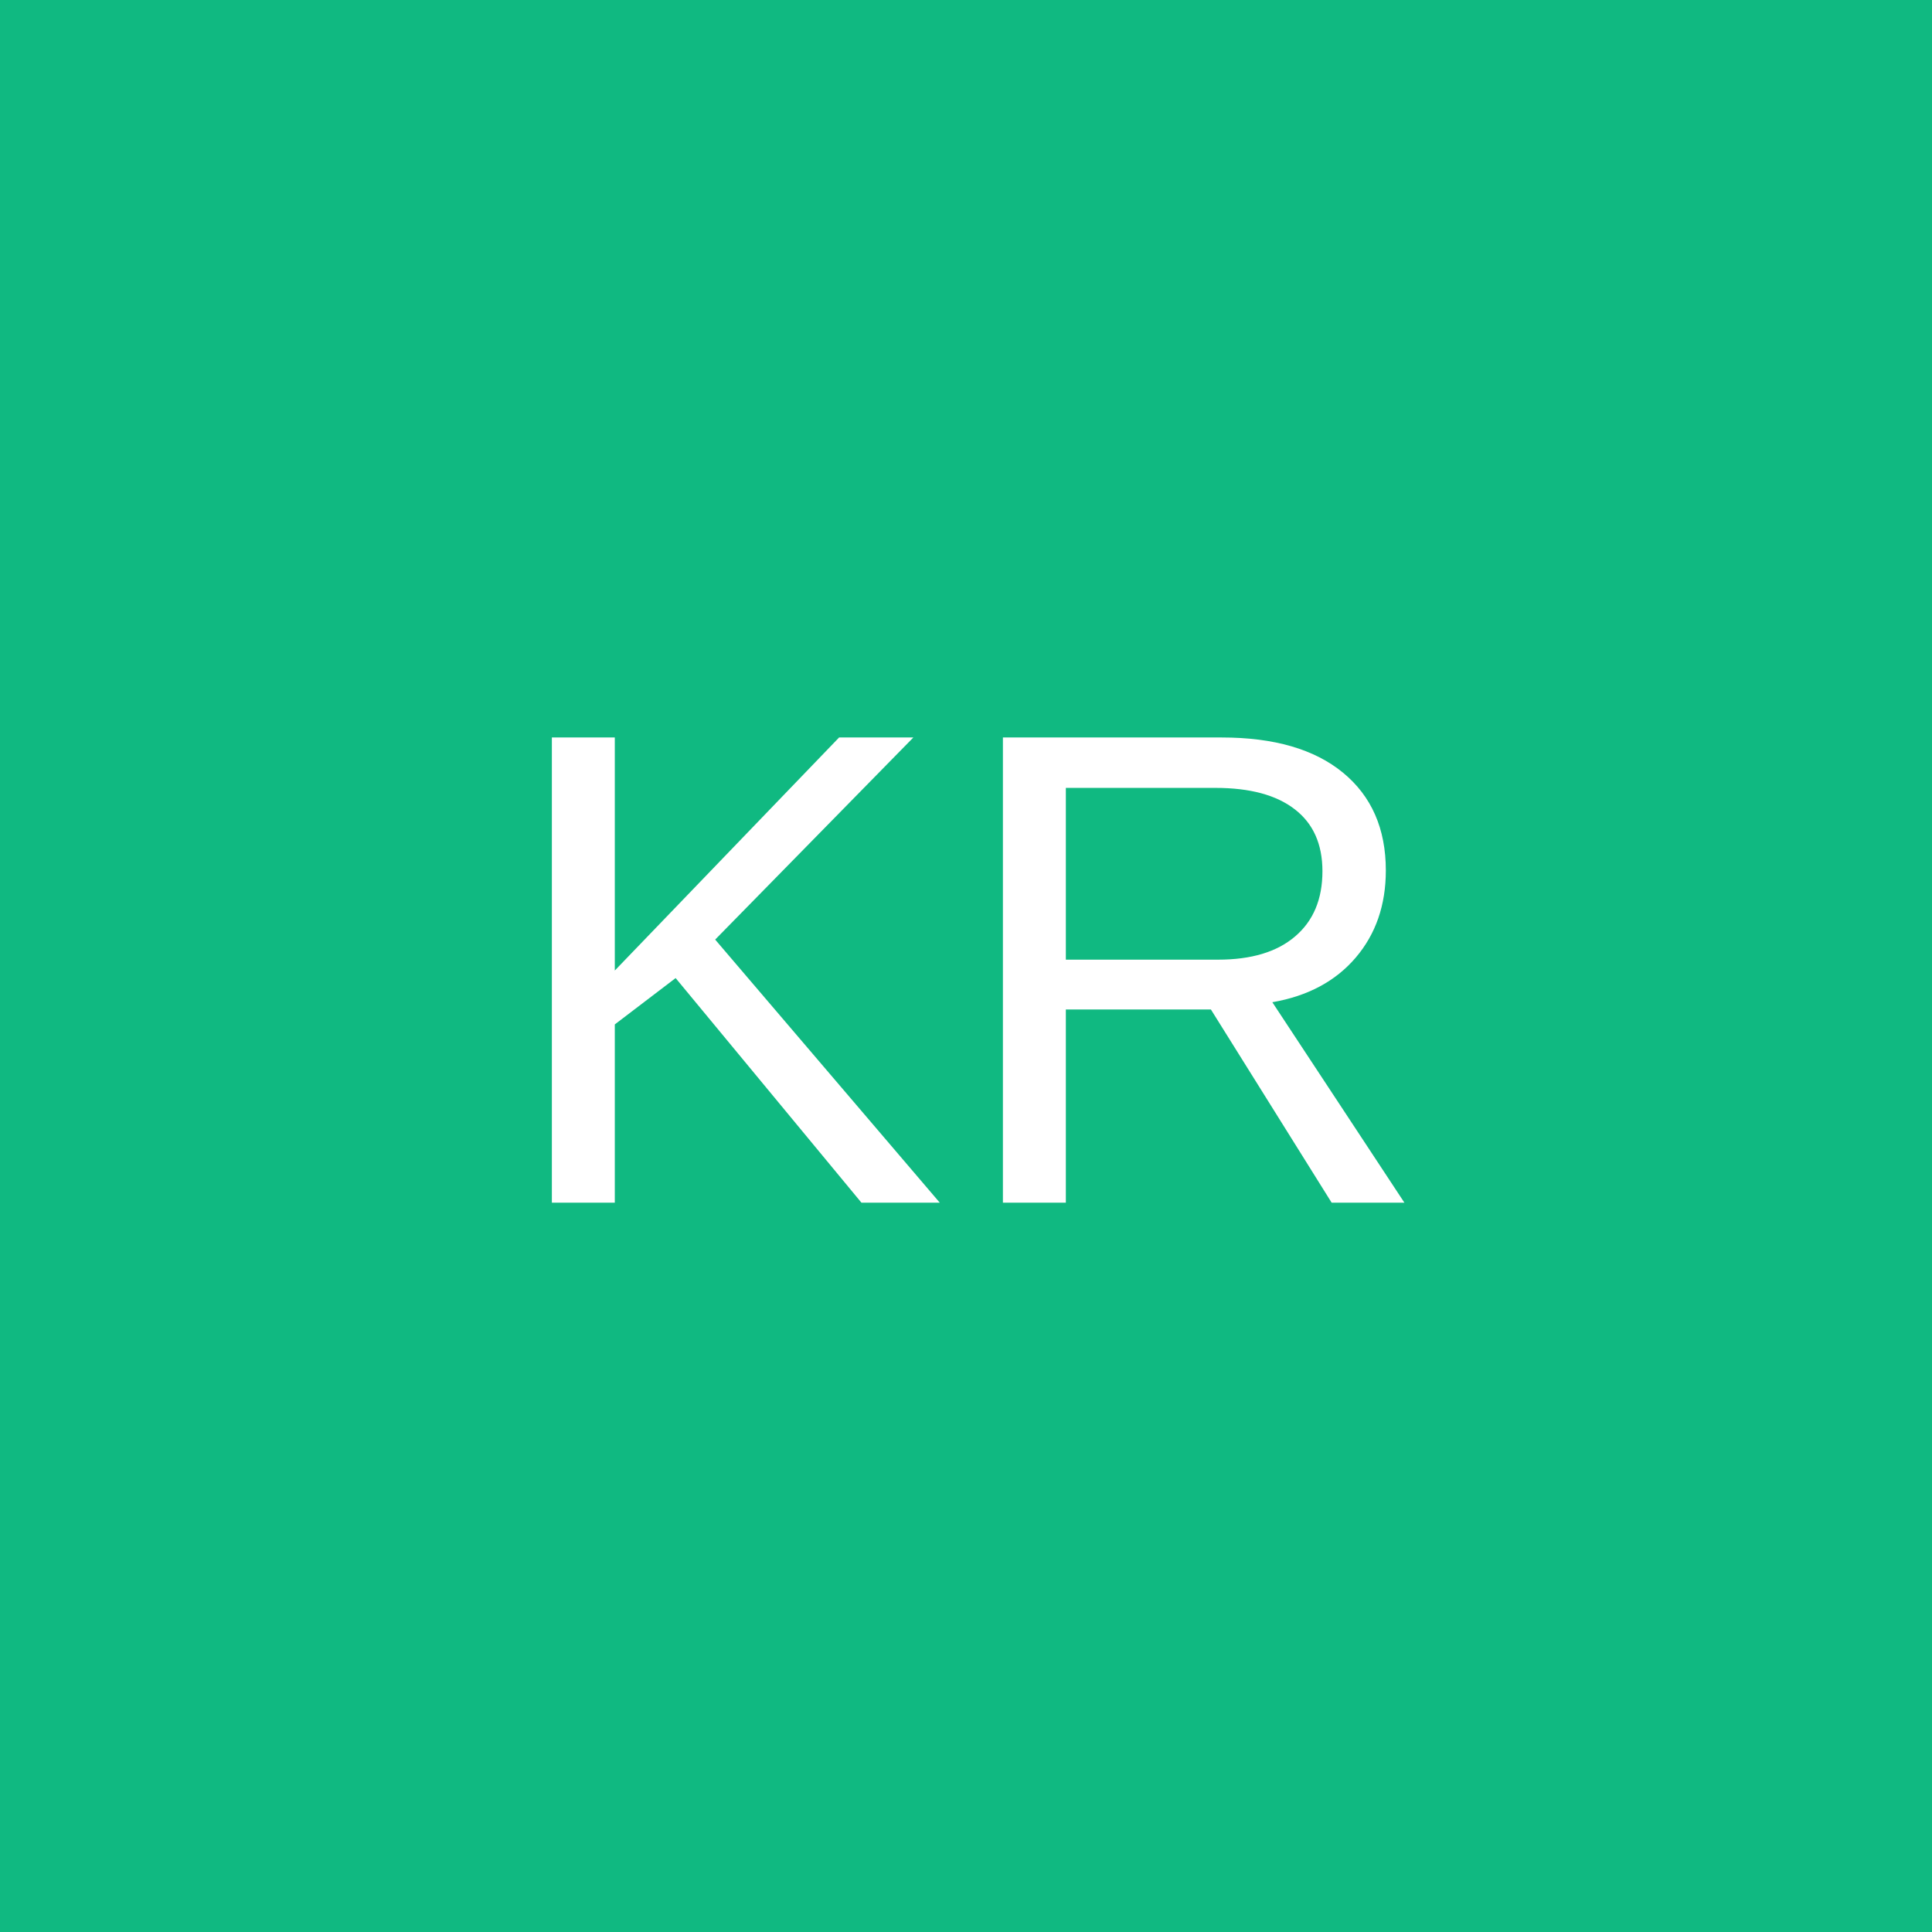
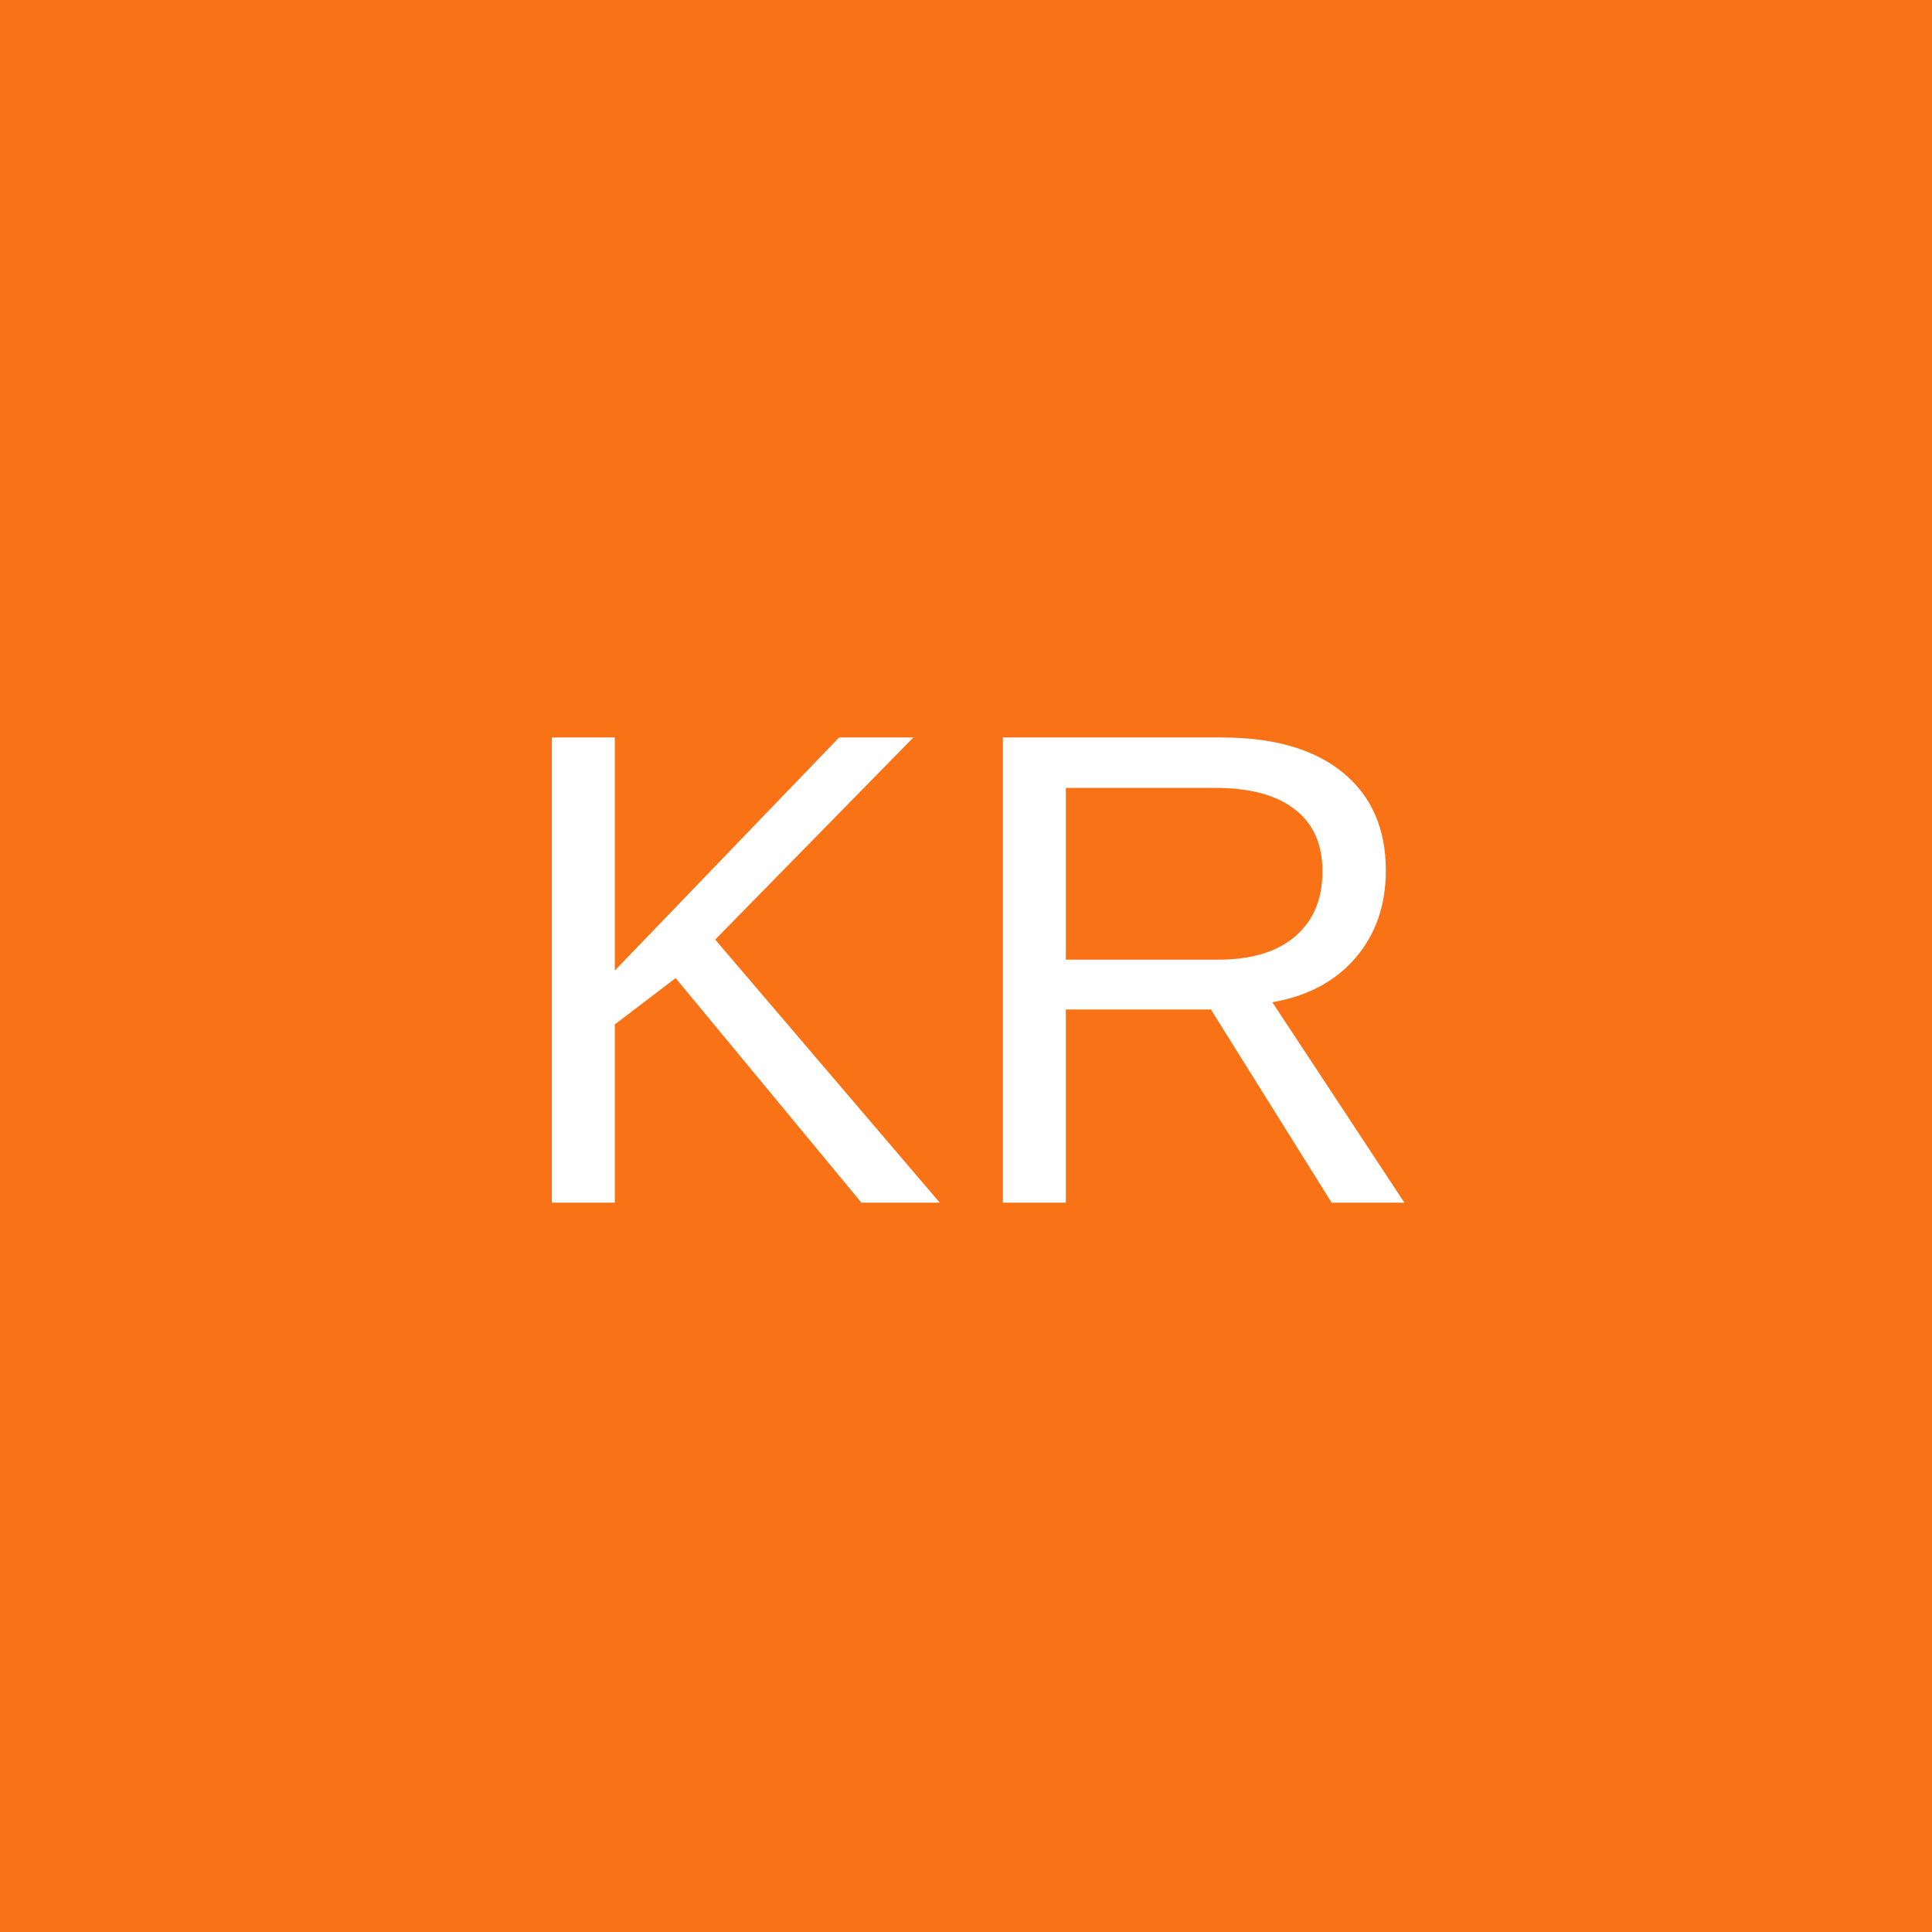
<svg xmlns="http://www.w3.org/2000/svg" width="200" height="200" viewBox="0 0 200 200">
-   <rect width="200" height="200" fill="#10b981" />
+   <rect width="200" height="200" fill="#f97316" />
  <text x="50%" y="50%" font-family="Arial, Helvetica, sans-serif" font-size="70" fill="#ffffff" text-anchor="middle" dy=".35em">KR</text>
</svg>
